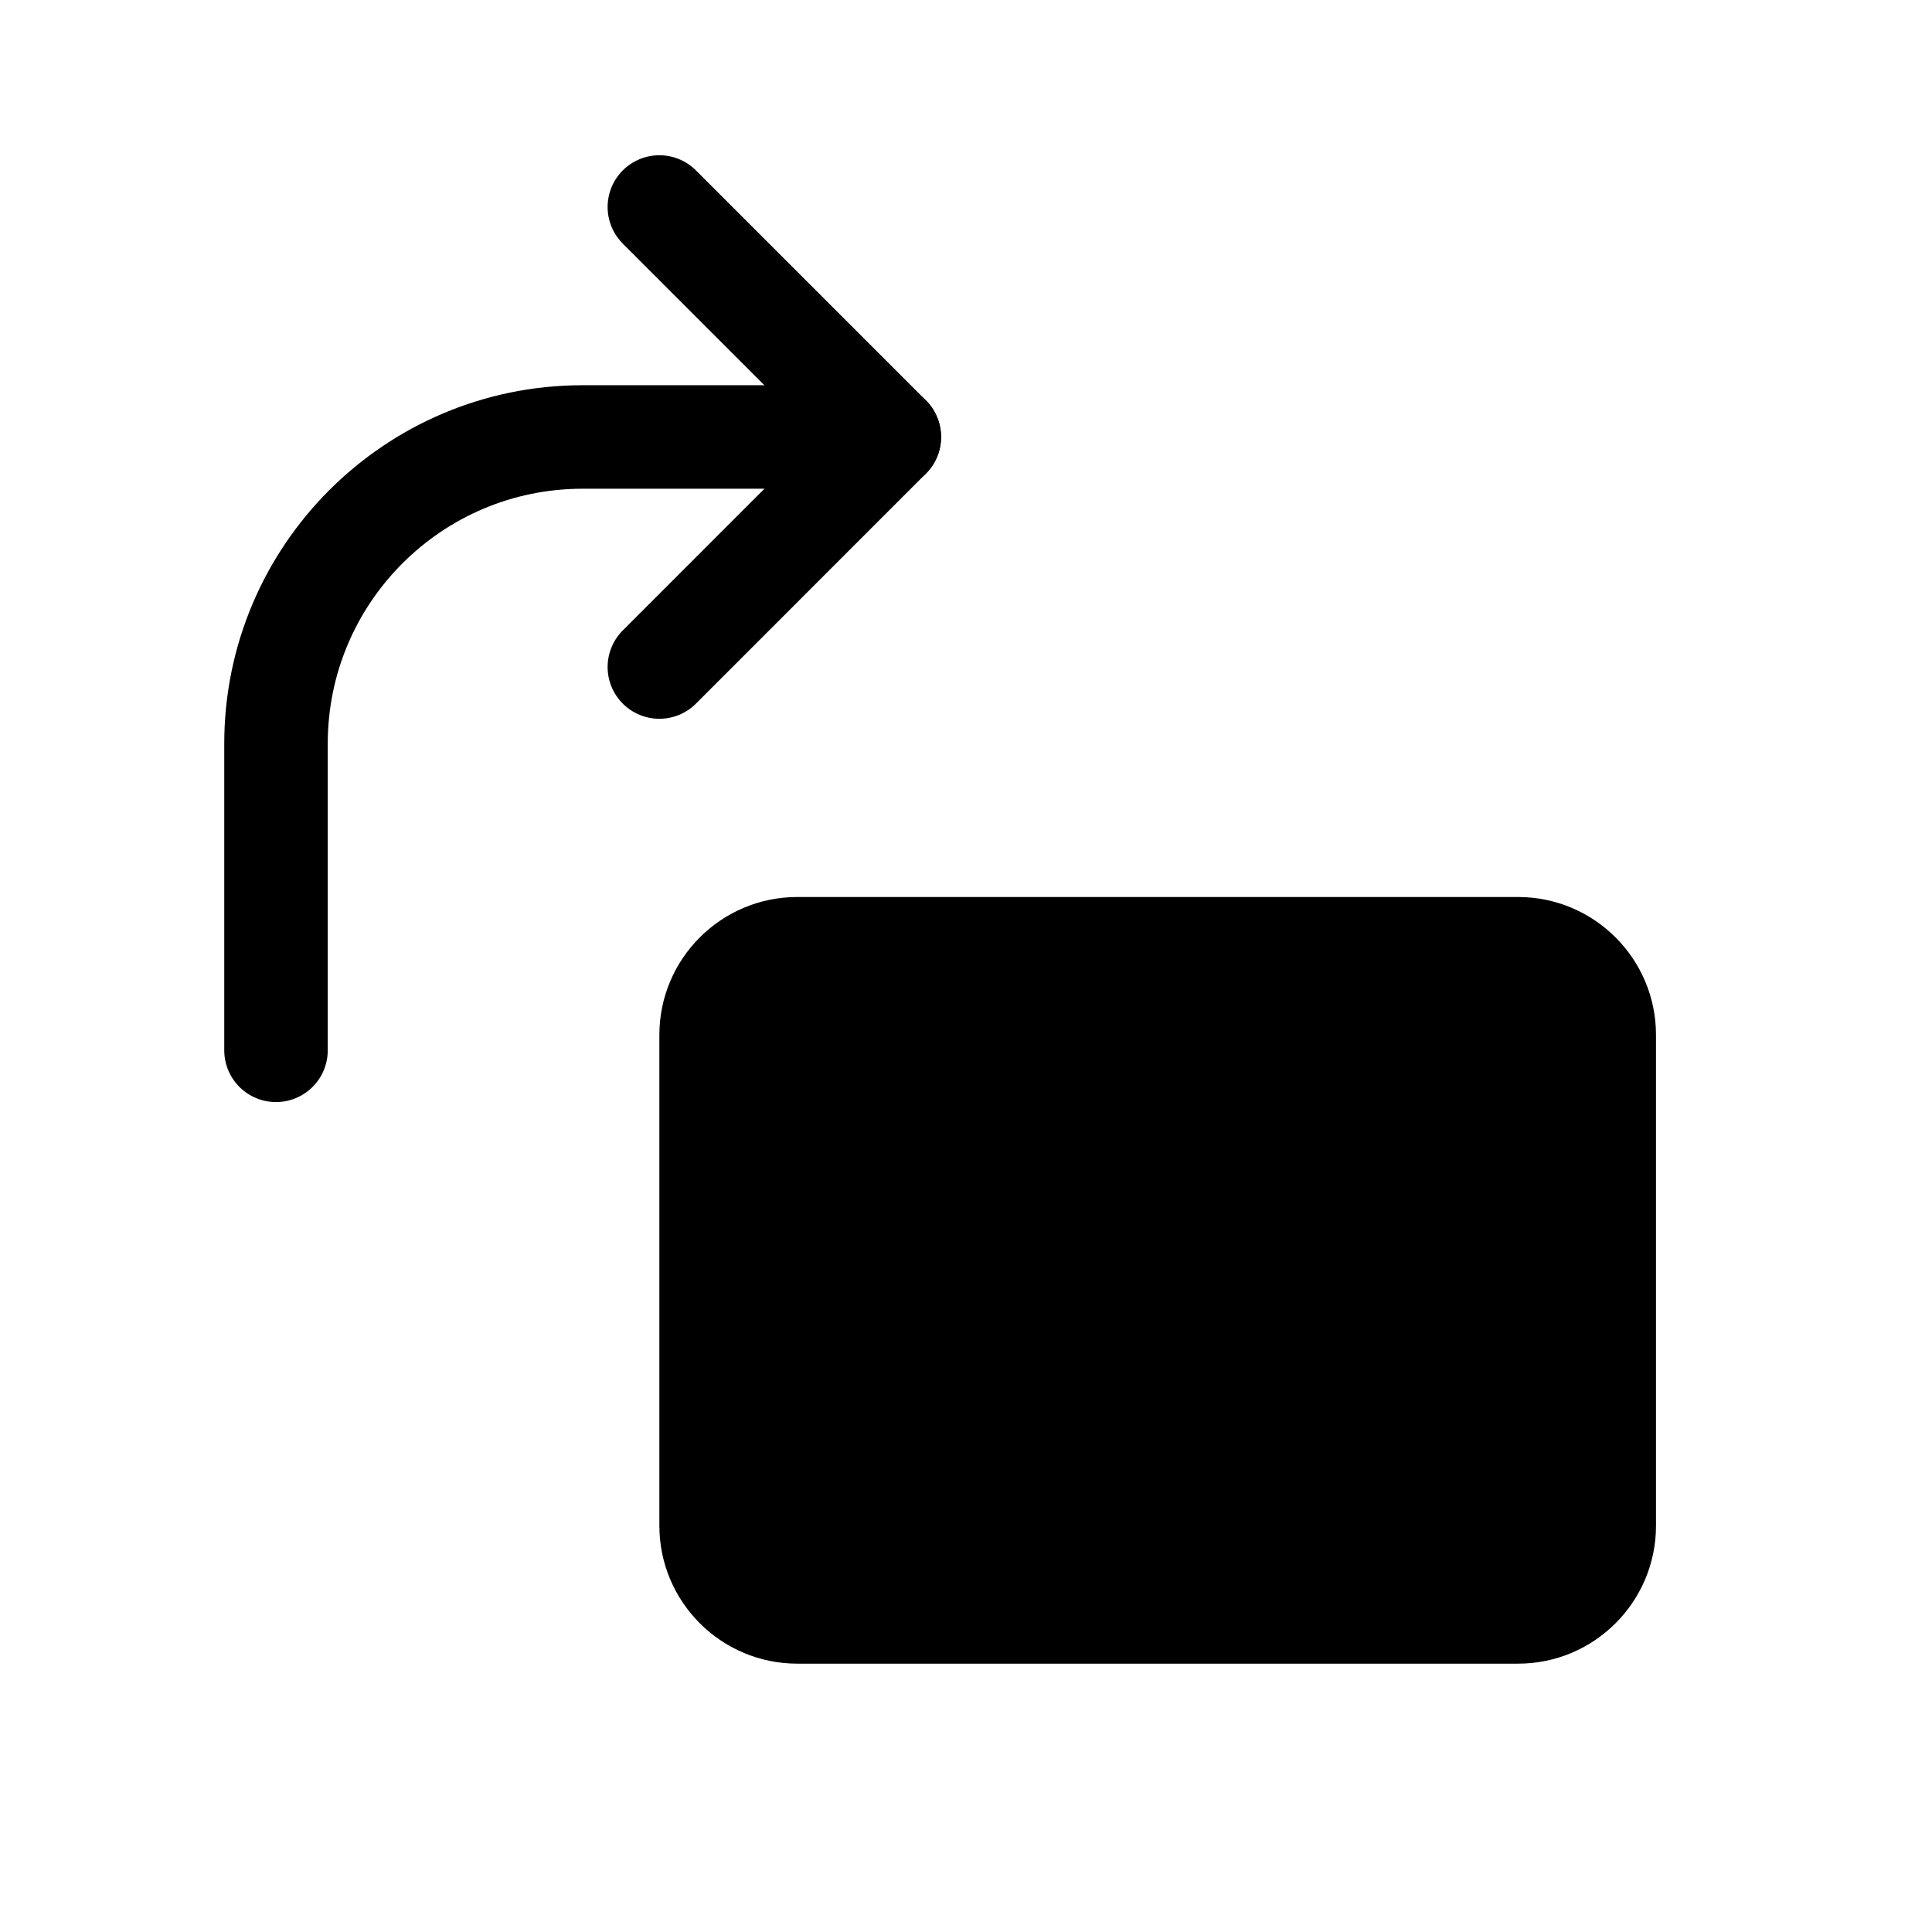
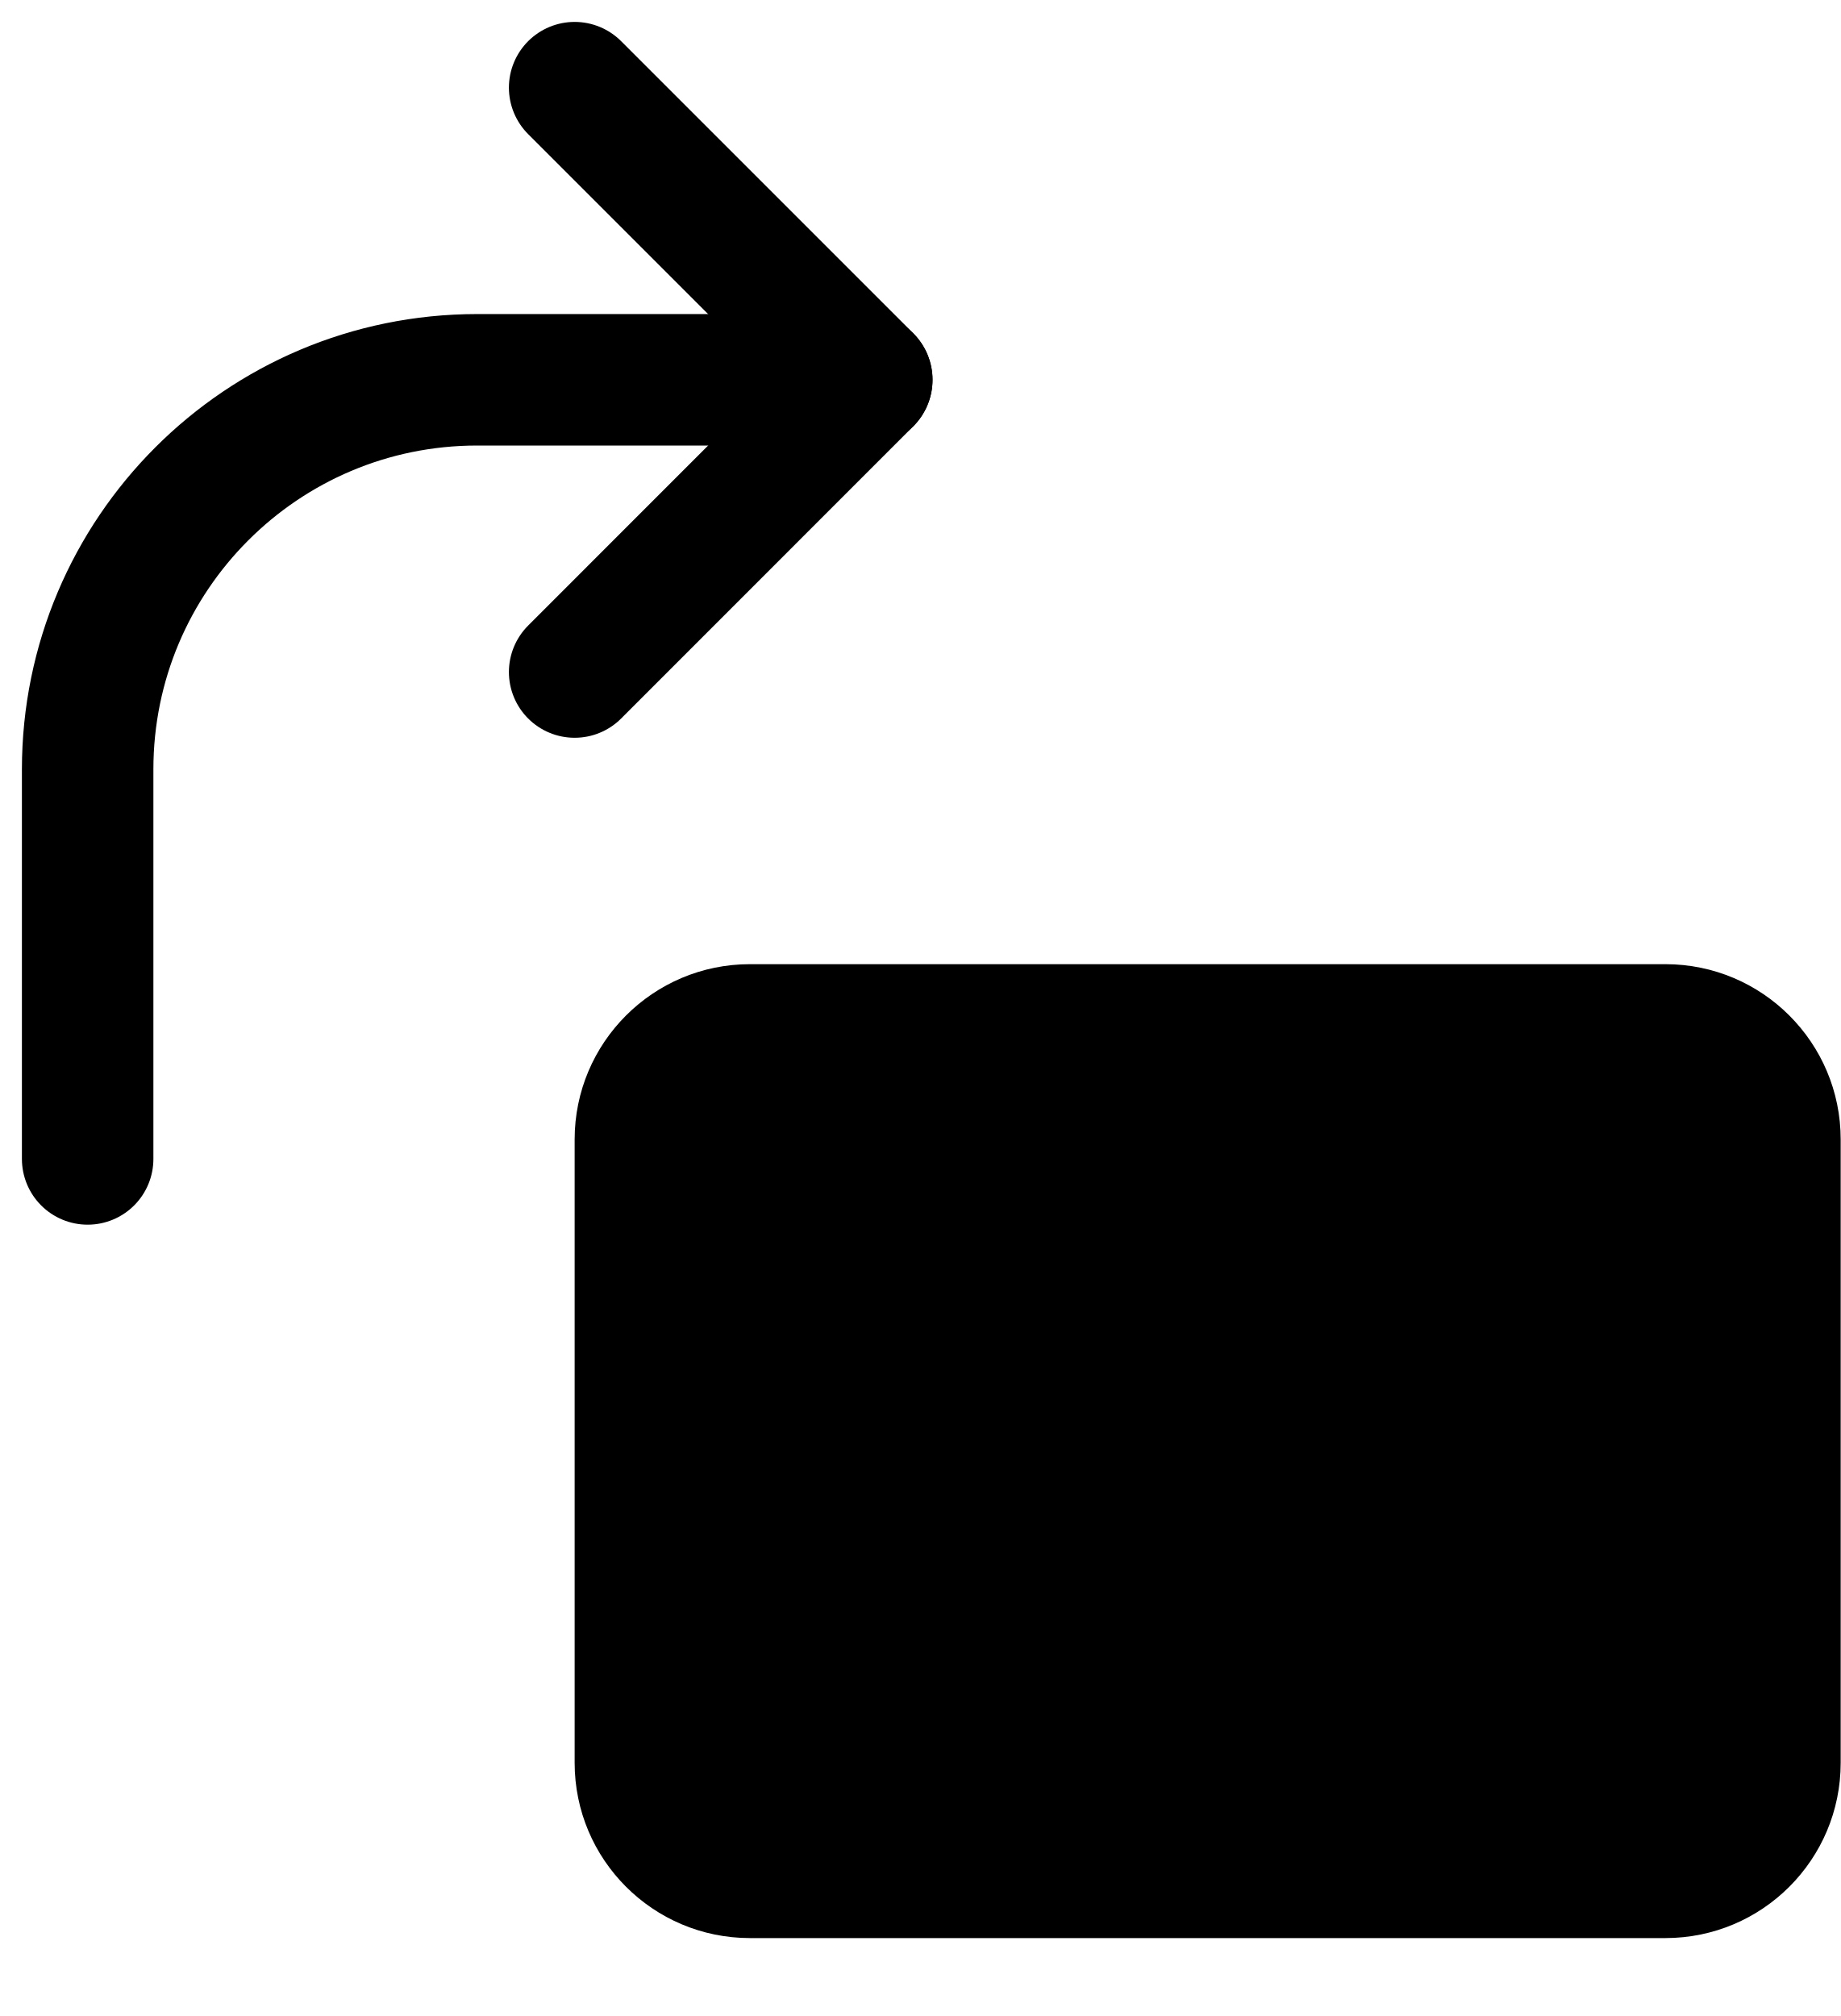
- <svg xmlns="http://www.w3.org/2000/svg" width="28px" height="28px" viewBox="0 0 28 28" version="1.1">
-   <g id="tool-rotate-right" stroke="none" stroke-width="1" fill="none" fill-rule="evenodd">
-     <rect id="Rectangle" x="0" y="0" width="28" height="28" />
-     <rect id="Rectangle" fill="currentColor" x="9.556" y="13" width="14.444" height="11.111" rx="2" />
-     <g id="Group-11" transform="translate(4, 3)" stroke="currentColor" stroke-linecap="round" stroke-linejoin="round" stroke-width="1.5">
-       <path d="M8.889,3.333 L4.444,3.333 C1.99,3.333 0,5.323 0,7.778 L0,12.222" id="Path" />
-       <polyline id="Path" points="5.556 0 8.889 3.333 5.556 6.667" />
+ <svg xmlns="http://www.w3.org/2000/svg" viewBox="0 0 21 23">
+   <g fill="none" fill-rule="evenodd" transform="translate(1 1)">
+     <rect width="14.444" height="11.111" x="5.556" y="10" fill="currentColor" rx="2" />
+     <g stroke="currentColor" stroke-linecap="round" stroke-linejoin="round" stroke-width="1.5">
+       <path d="M8.889 3.333H4.444C1.99 3.333 0 5.323 0 7.778v4.444" />
+       <path d="M5.556 0L8.889 3.333 5.556 6.667" />
    </g>
  </g>
</svg>
